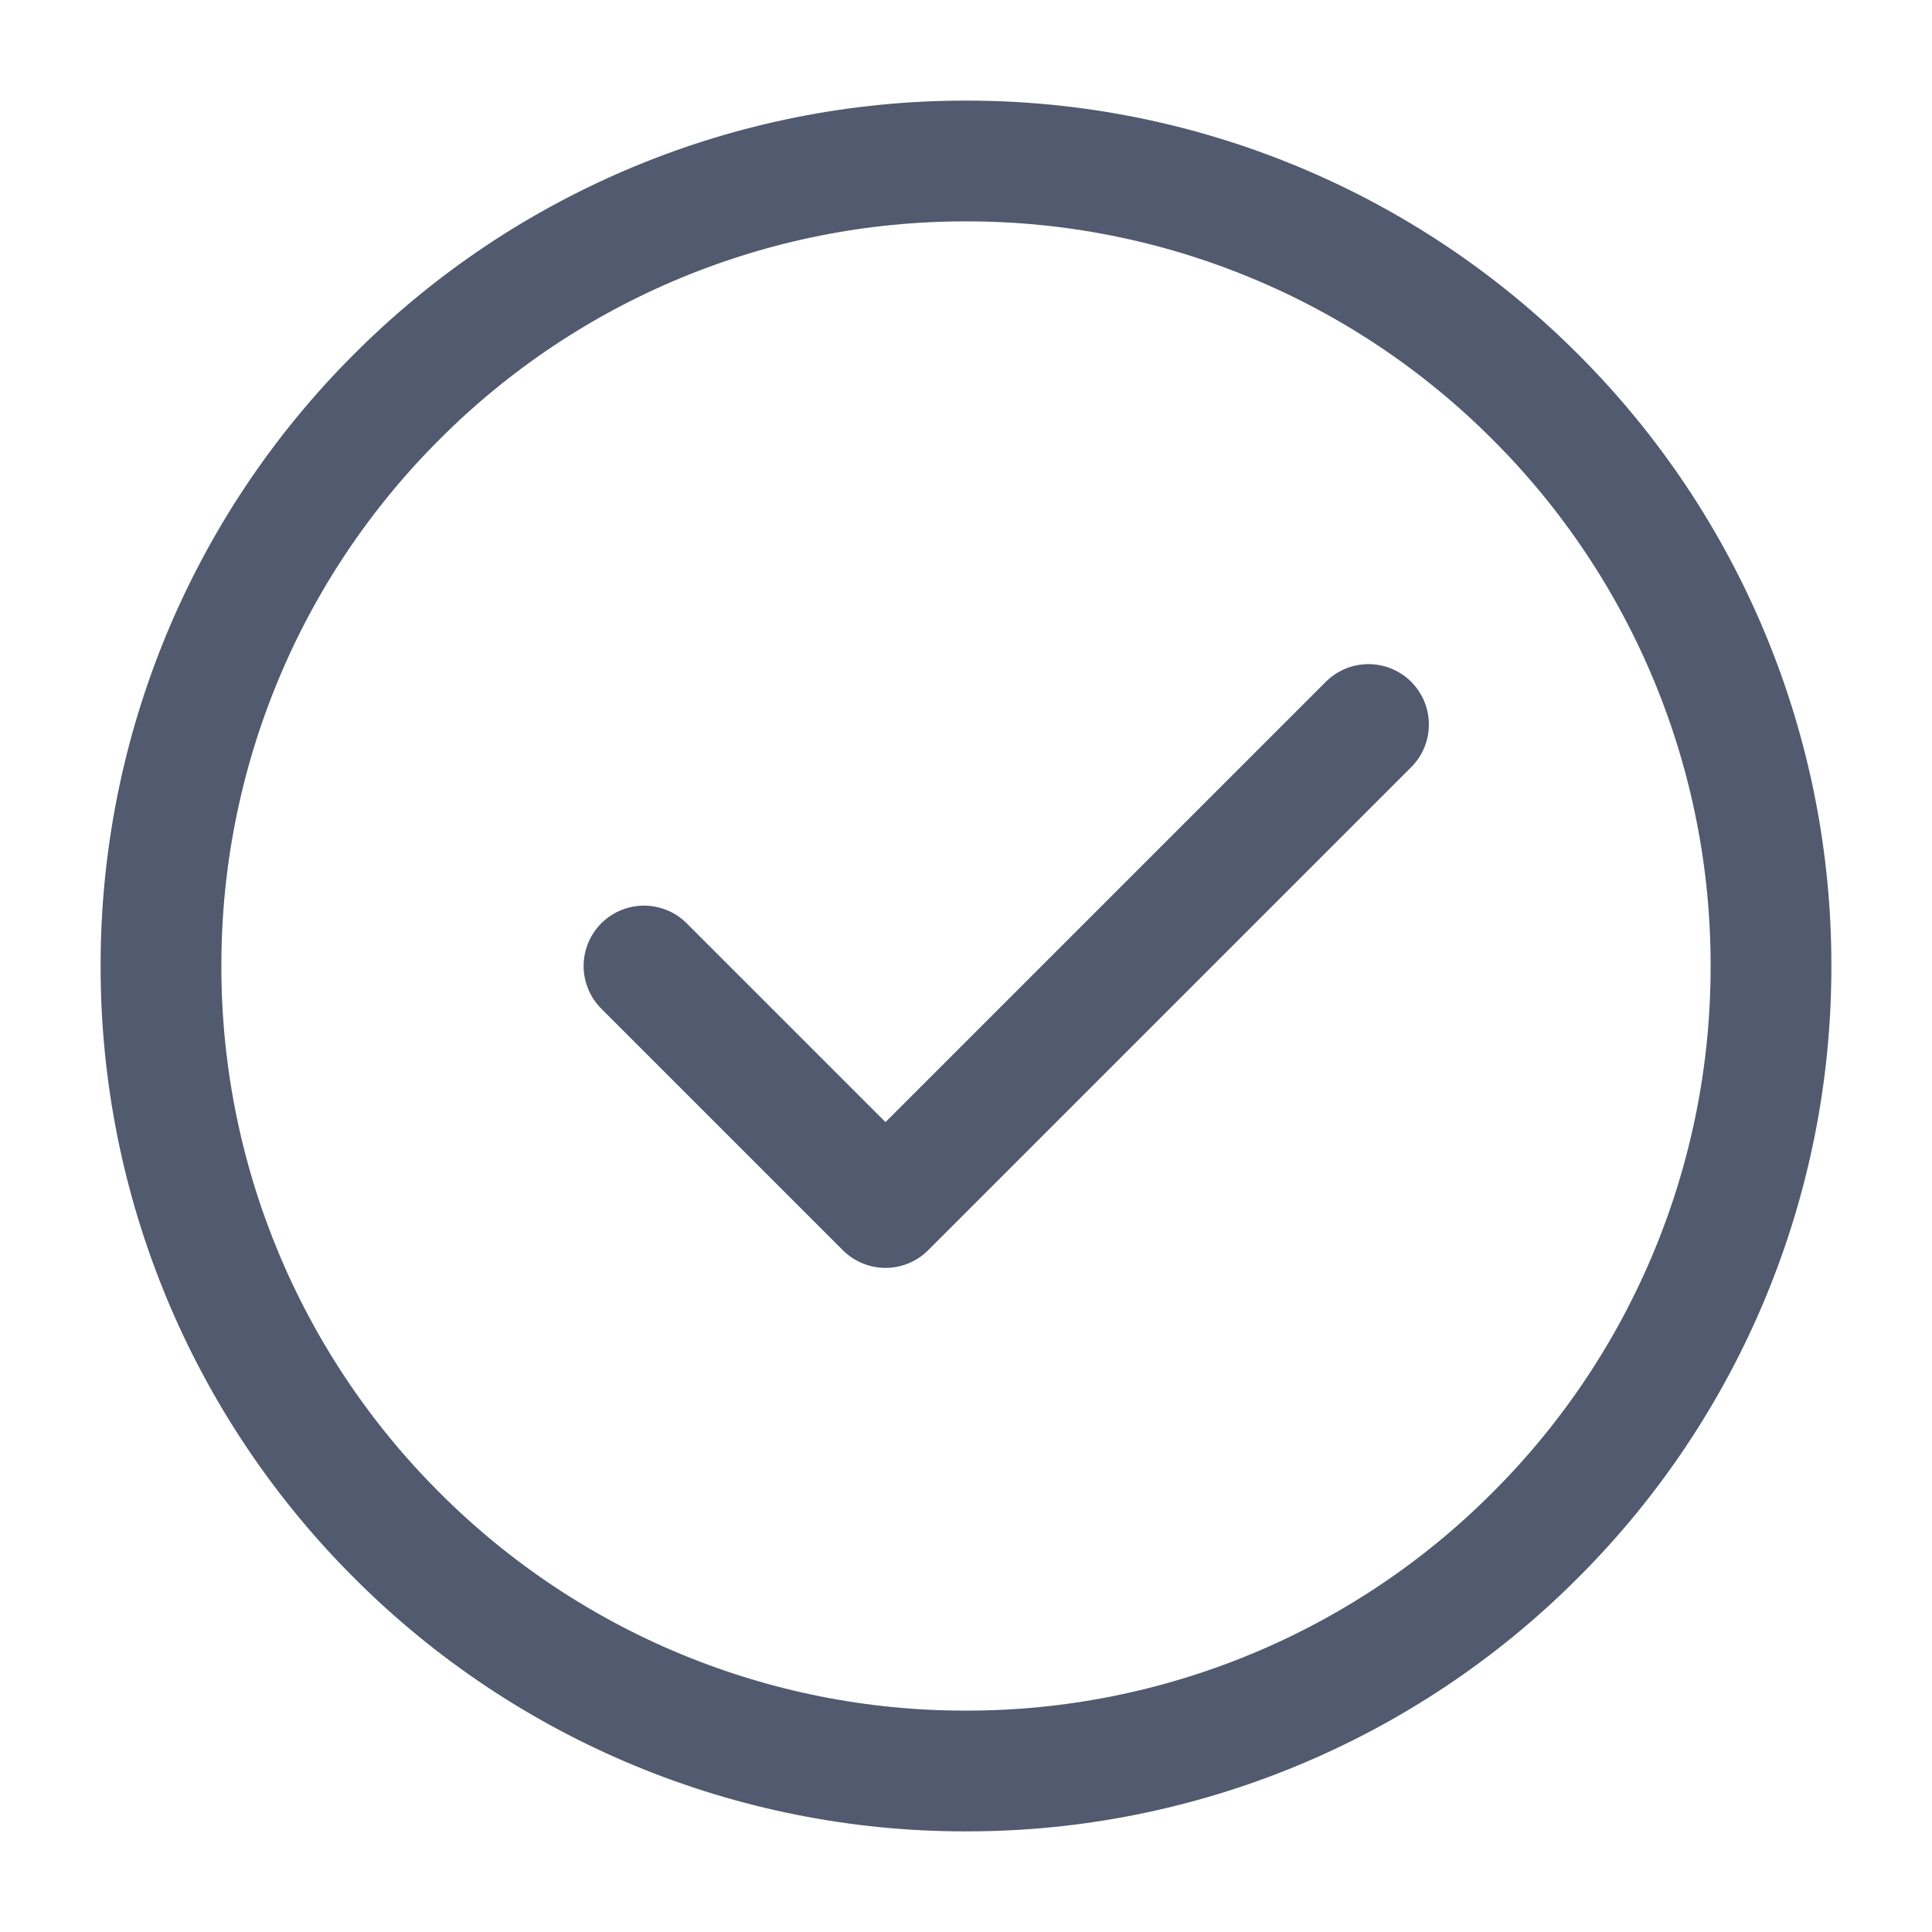
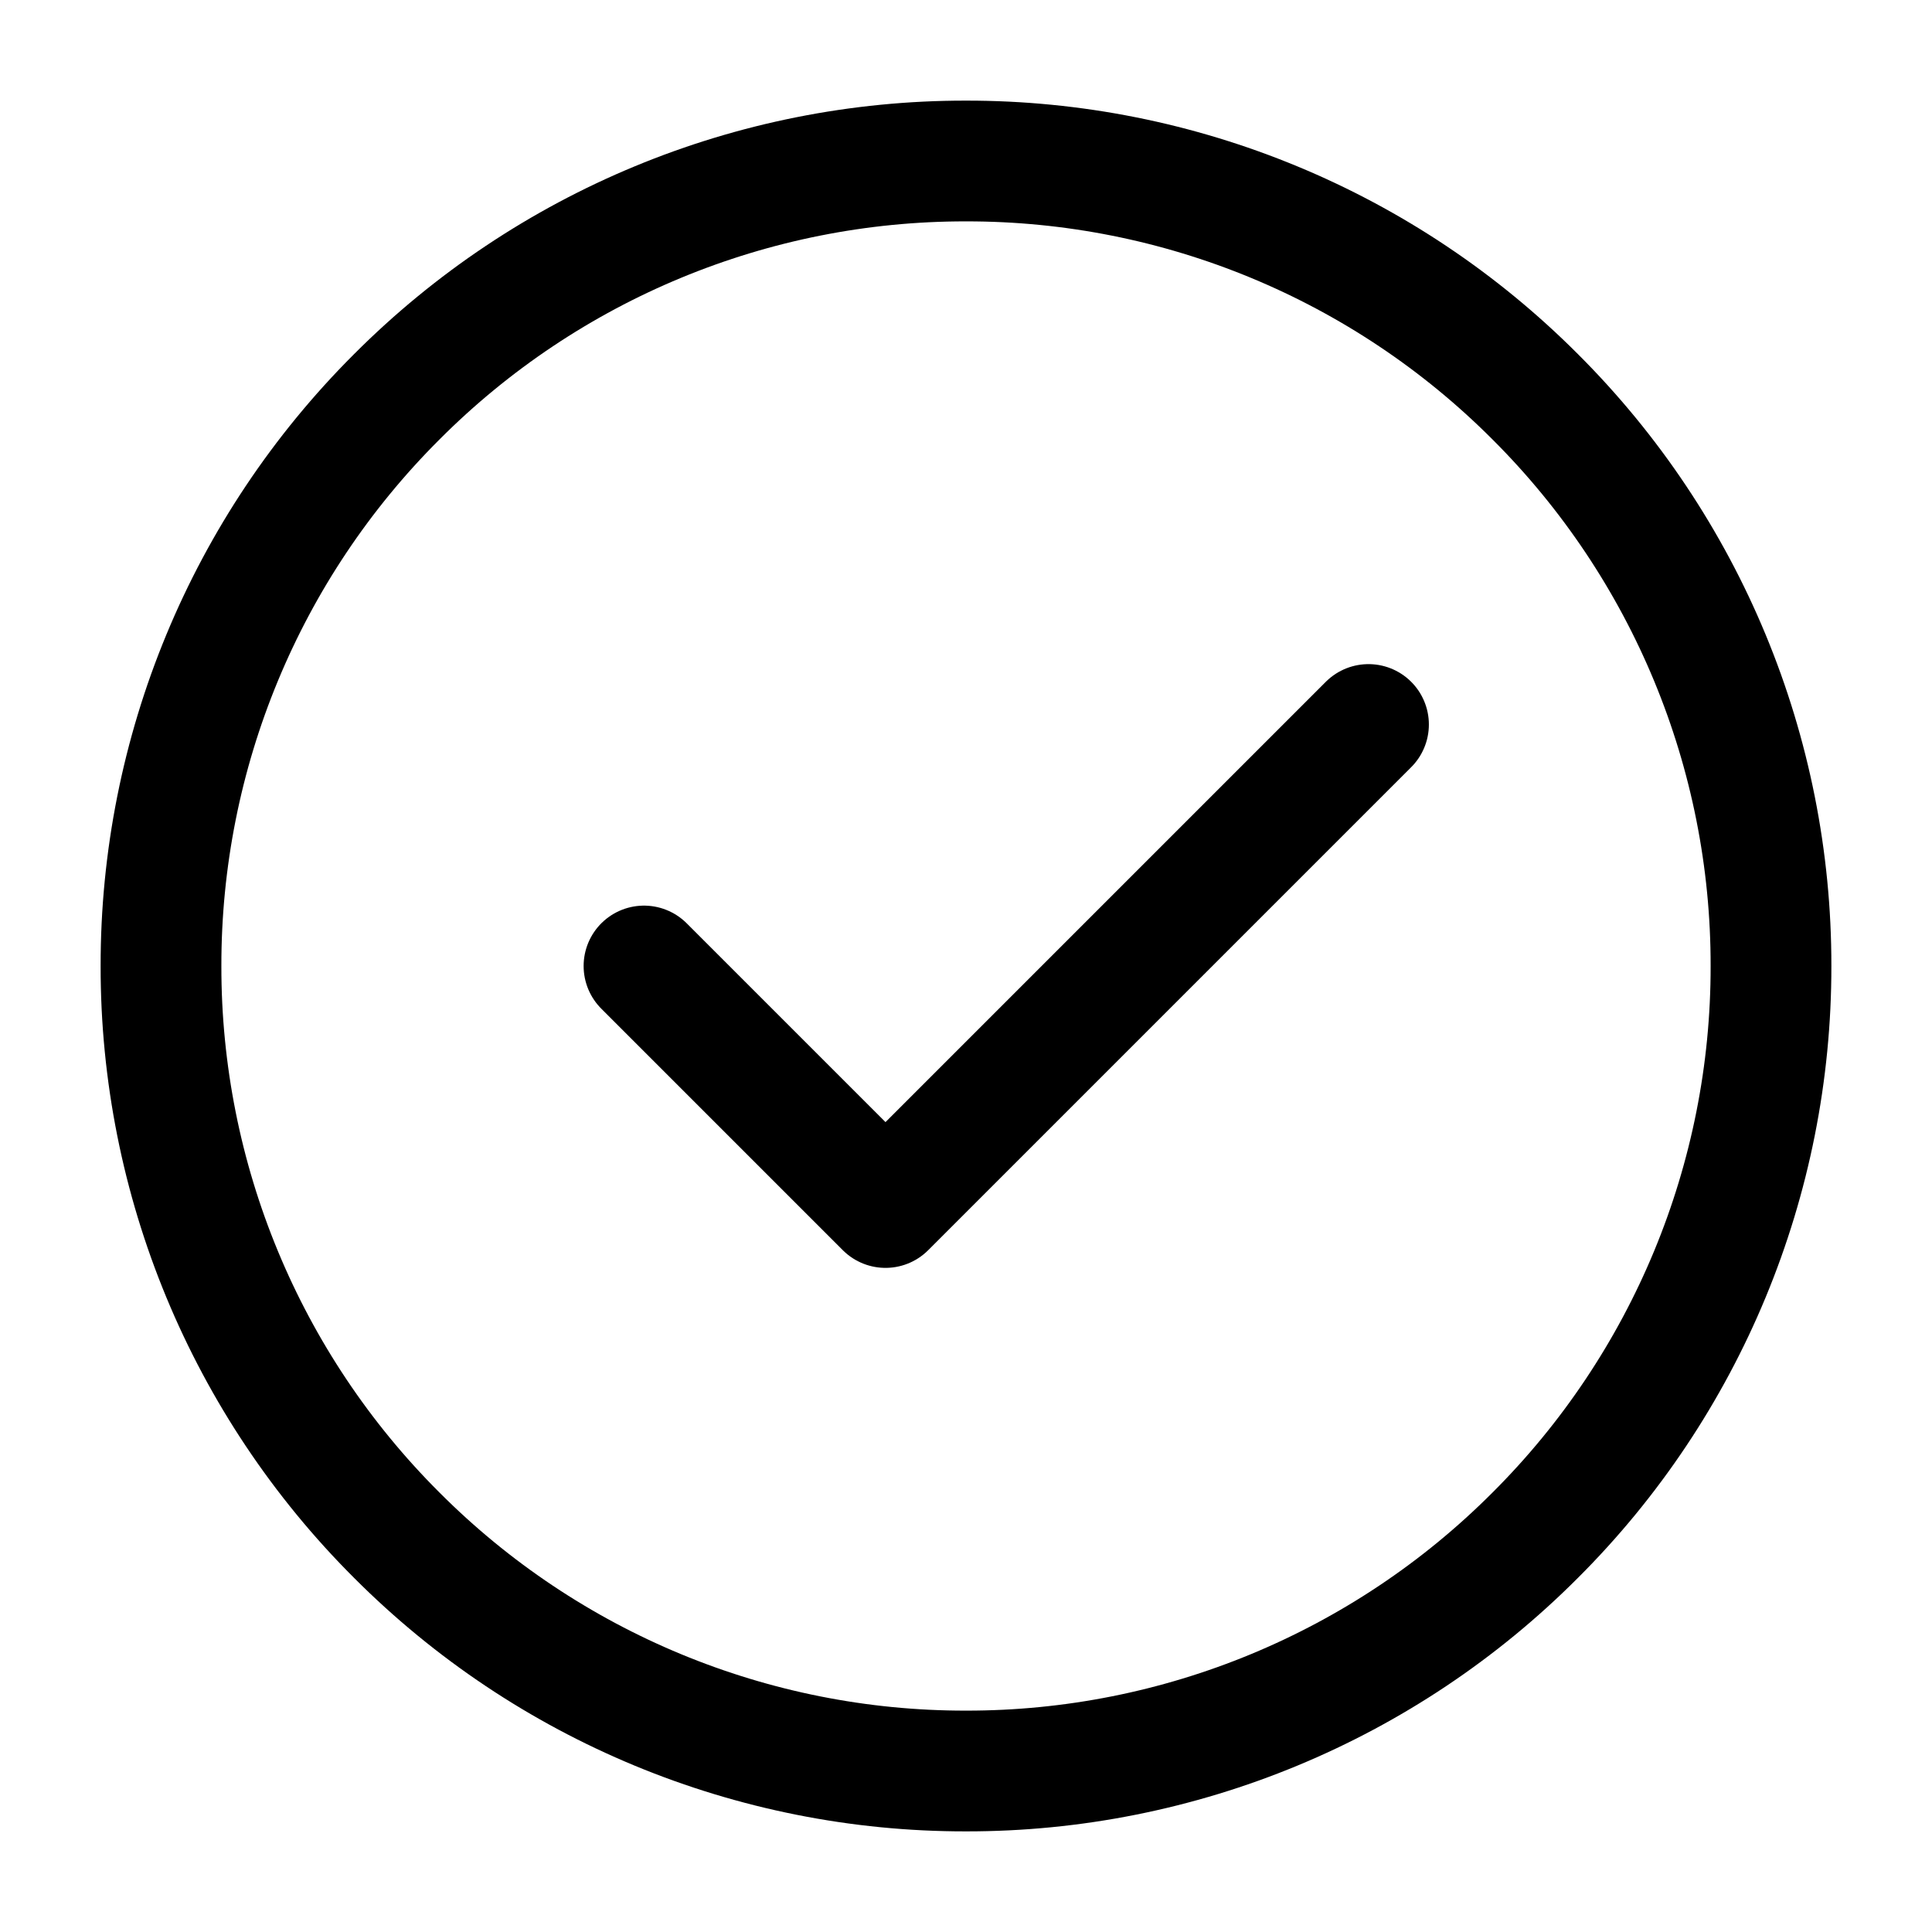
<svg xmlns="http://www.w3.org/2000/svg" viewBox="0 0 48 48" fill="none">
-   <path data-follow-stroke="#515a6e" d="M24 44a19.937 19.937 0 0 0 14.142-5.858A19.937 19.937 0 0 0 44 24a19.938 19.938 0 0 0-5.858-14.142A19.937 19.937 0 0 0 24 4 19.938 19.938 0 0 0 9.858 9.858 19.938 19.938 0 0 0 4 24a19.937 19.937 0 0 0 5.858 14.142A19.938 19.938 0 0 0 24 44Z" stroke="#515a6e" stroke-width="3" stroke-linejoin="round" />
-   <path data-follow-stroke="#515a6e" d="m16 24 6 6 12-12" stroke="#515a6e" stroke-width="3" stroke-linecap="round" stroke-linejoin="round" />
+   <path data-follow-stroke="#515a6e" d="M24 44a19.937 19.937 0 0 0 14.142-5.858A19.937 19.937 0 0 0 44 24a19.938 19.938 0 0 0-5.858-14.142A19.937 19.937 0 0 0 24 4 19.938 19.938 0 0 0 9.858 9.858 19.938 19.938 0 0 0 4 24a19.937 19.937 0 0 0 5.858 14.142A19.938 19.938 0 0 0 24 44Z" stroke="currentColor" stroke-width="3" stroke-linejoin="round" />
+   <path data-follow-stroke="#515a6e" d="m16 24 6 6 12-12" stroke="currentColor" stroke-width="3" stroke-linecap="round" stroke-linejoin="round" />
</svg>
